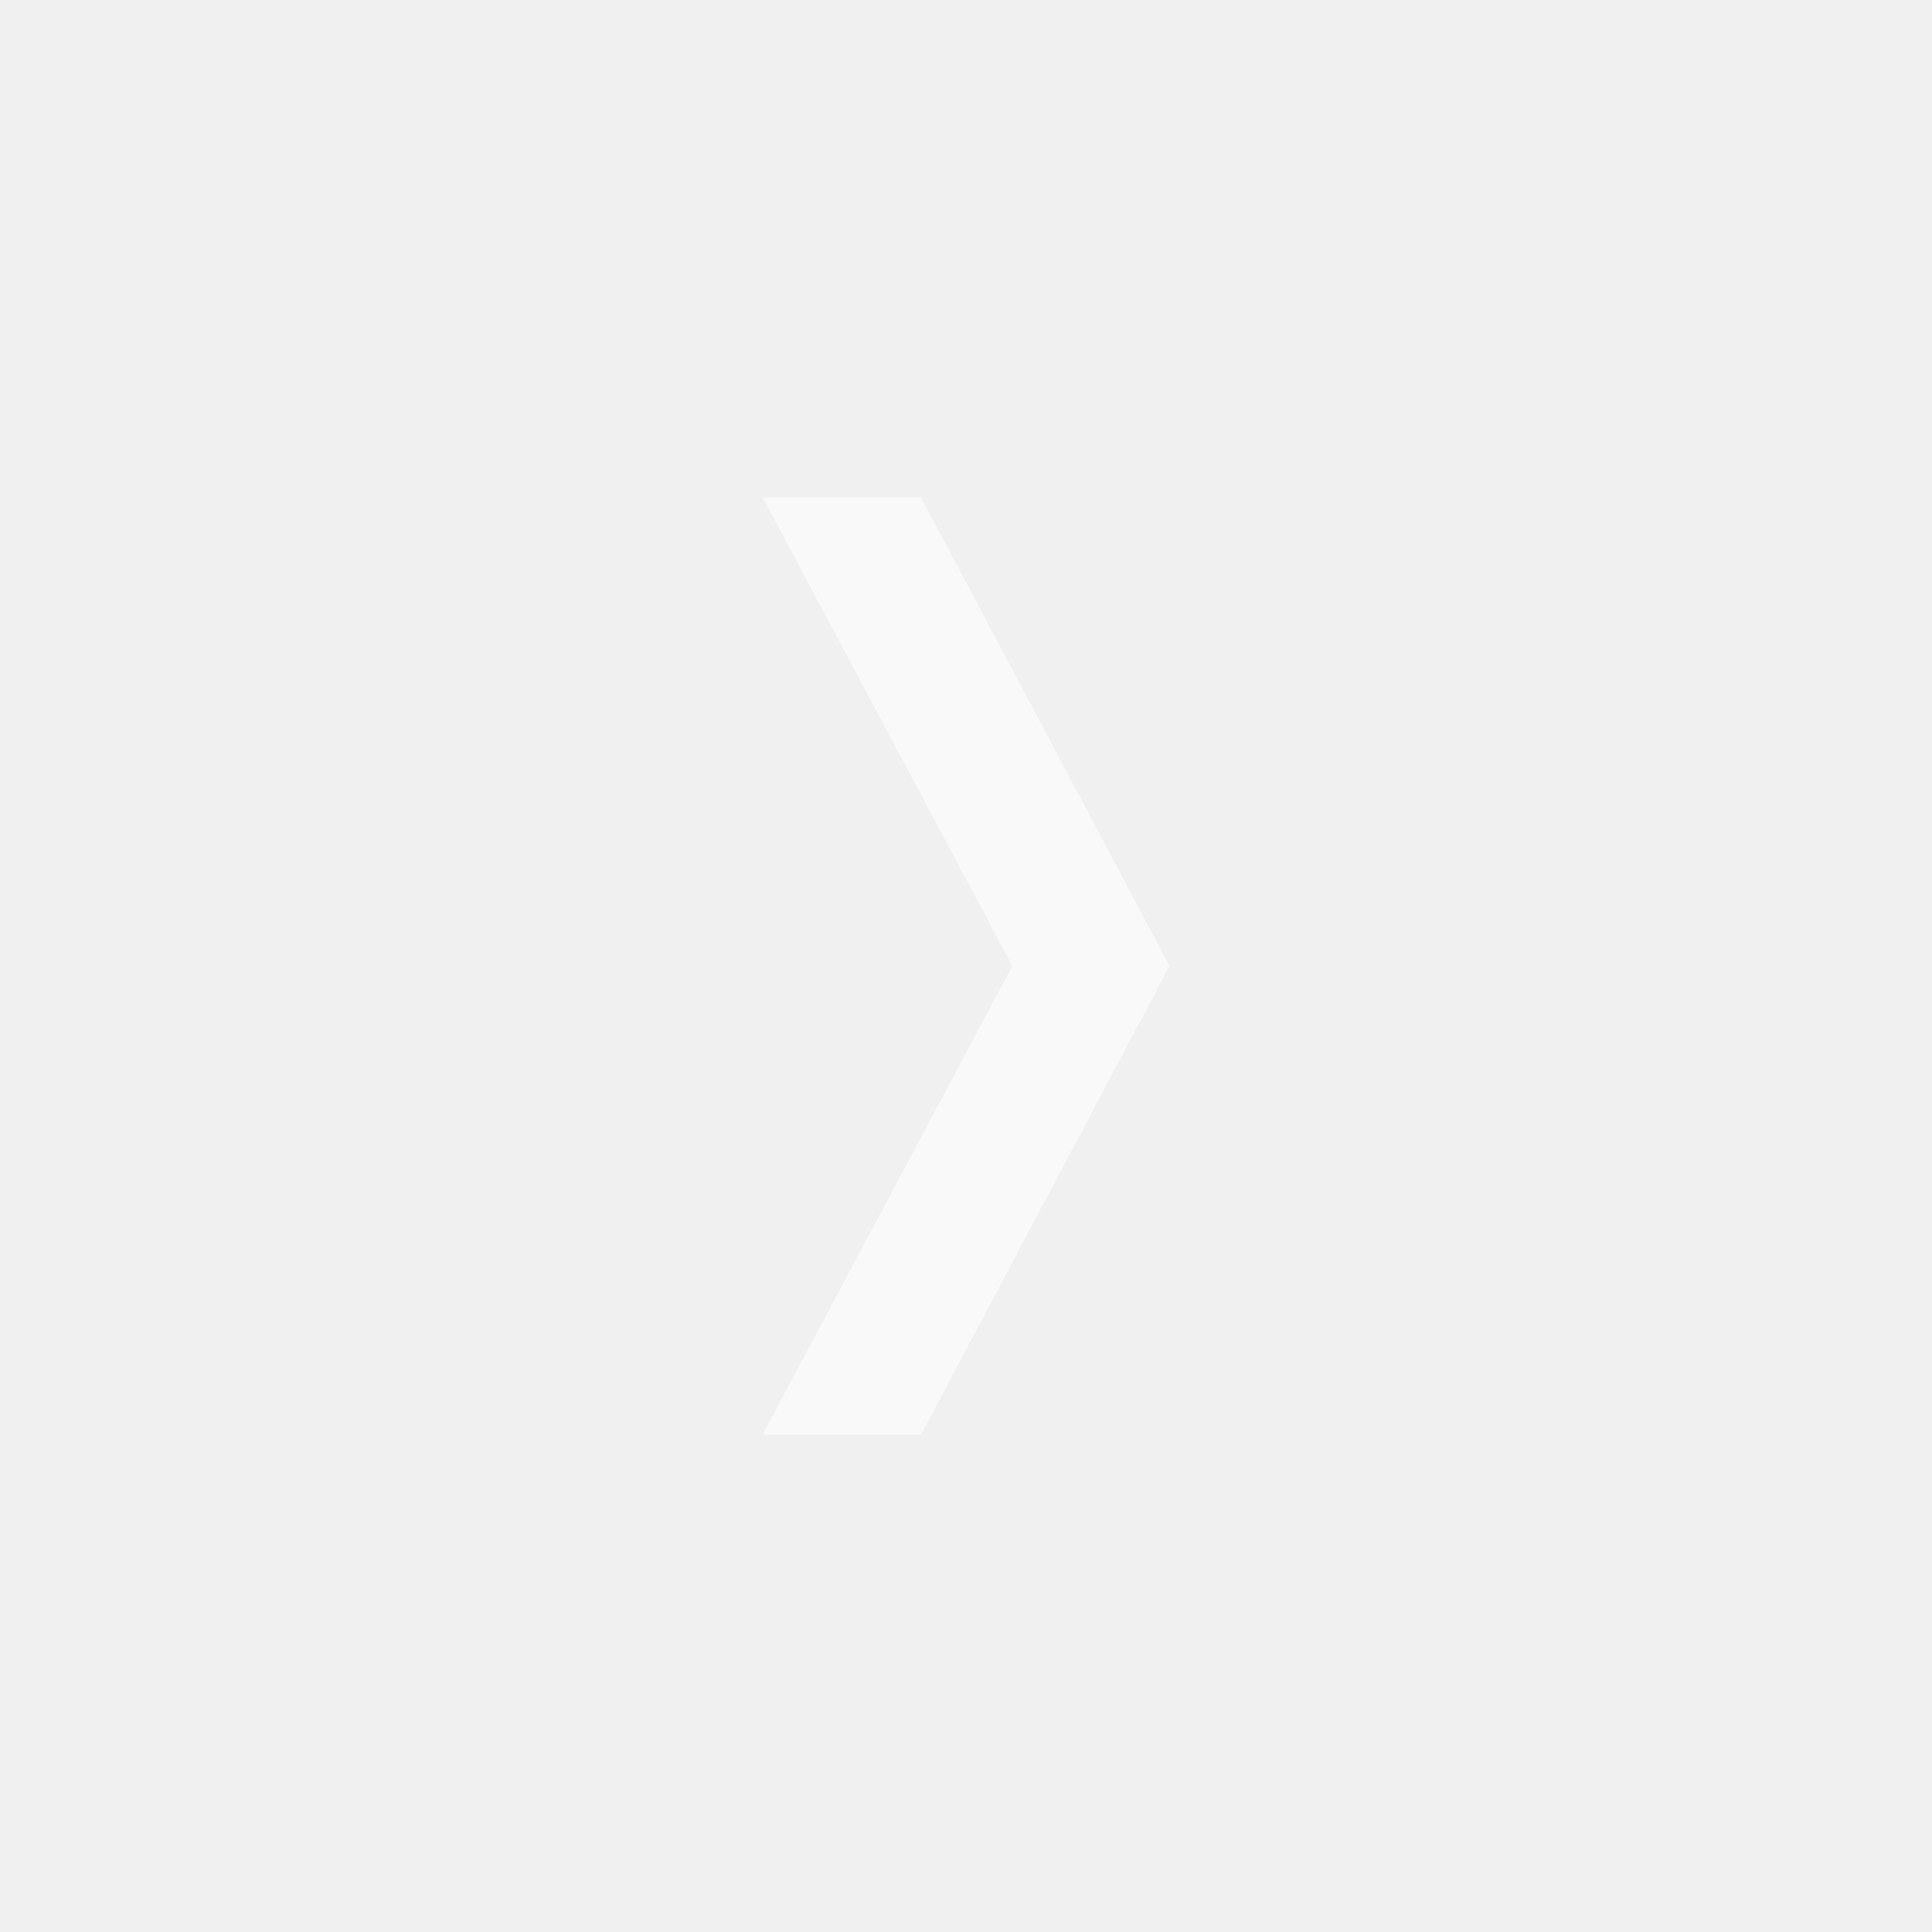
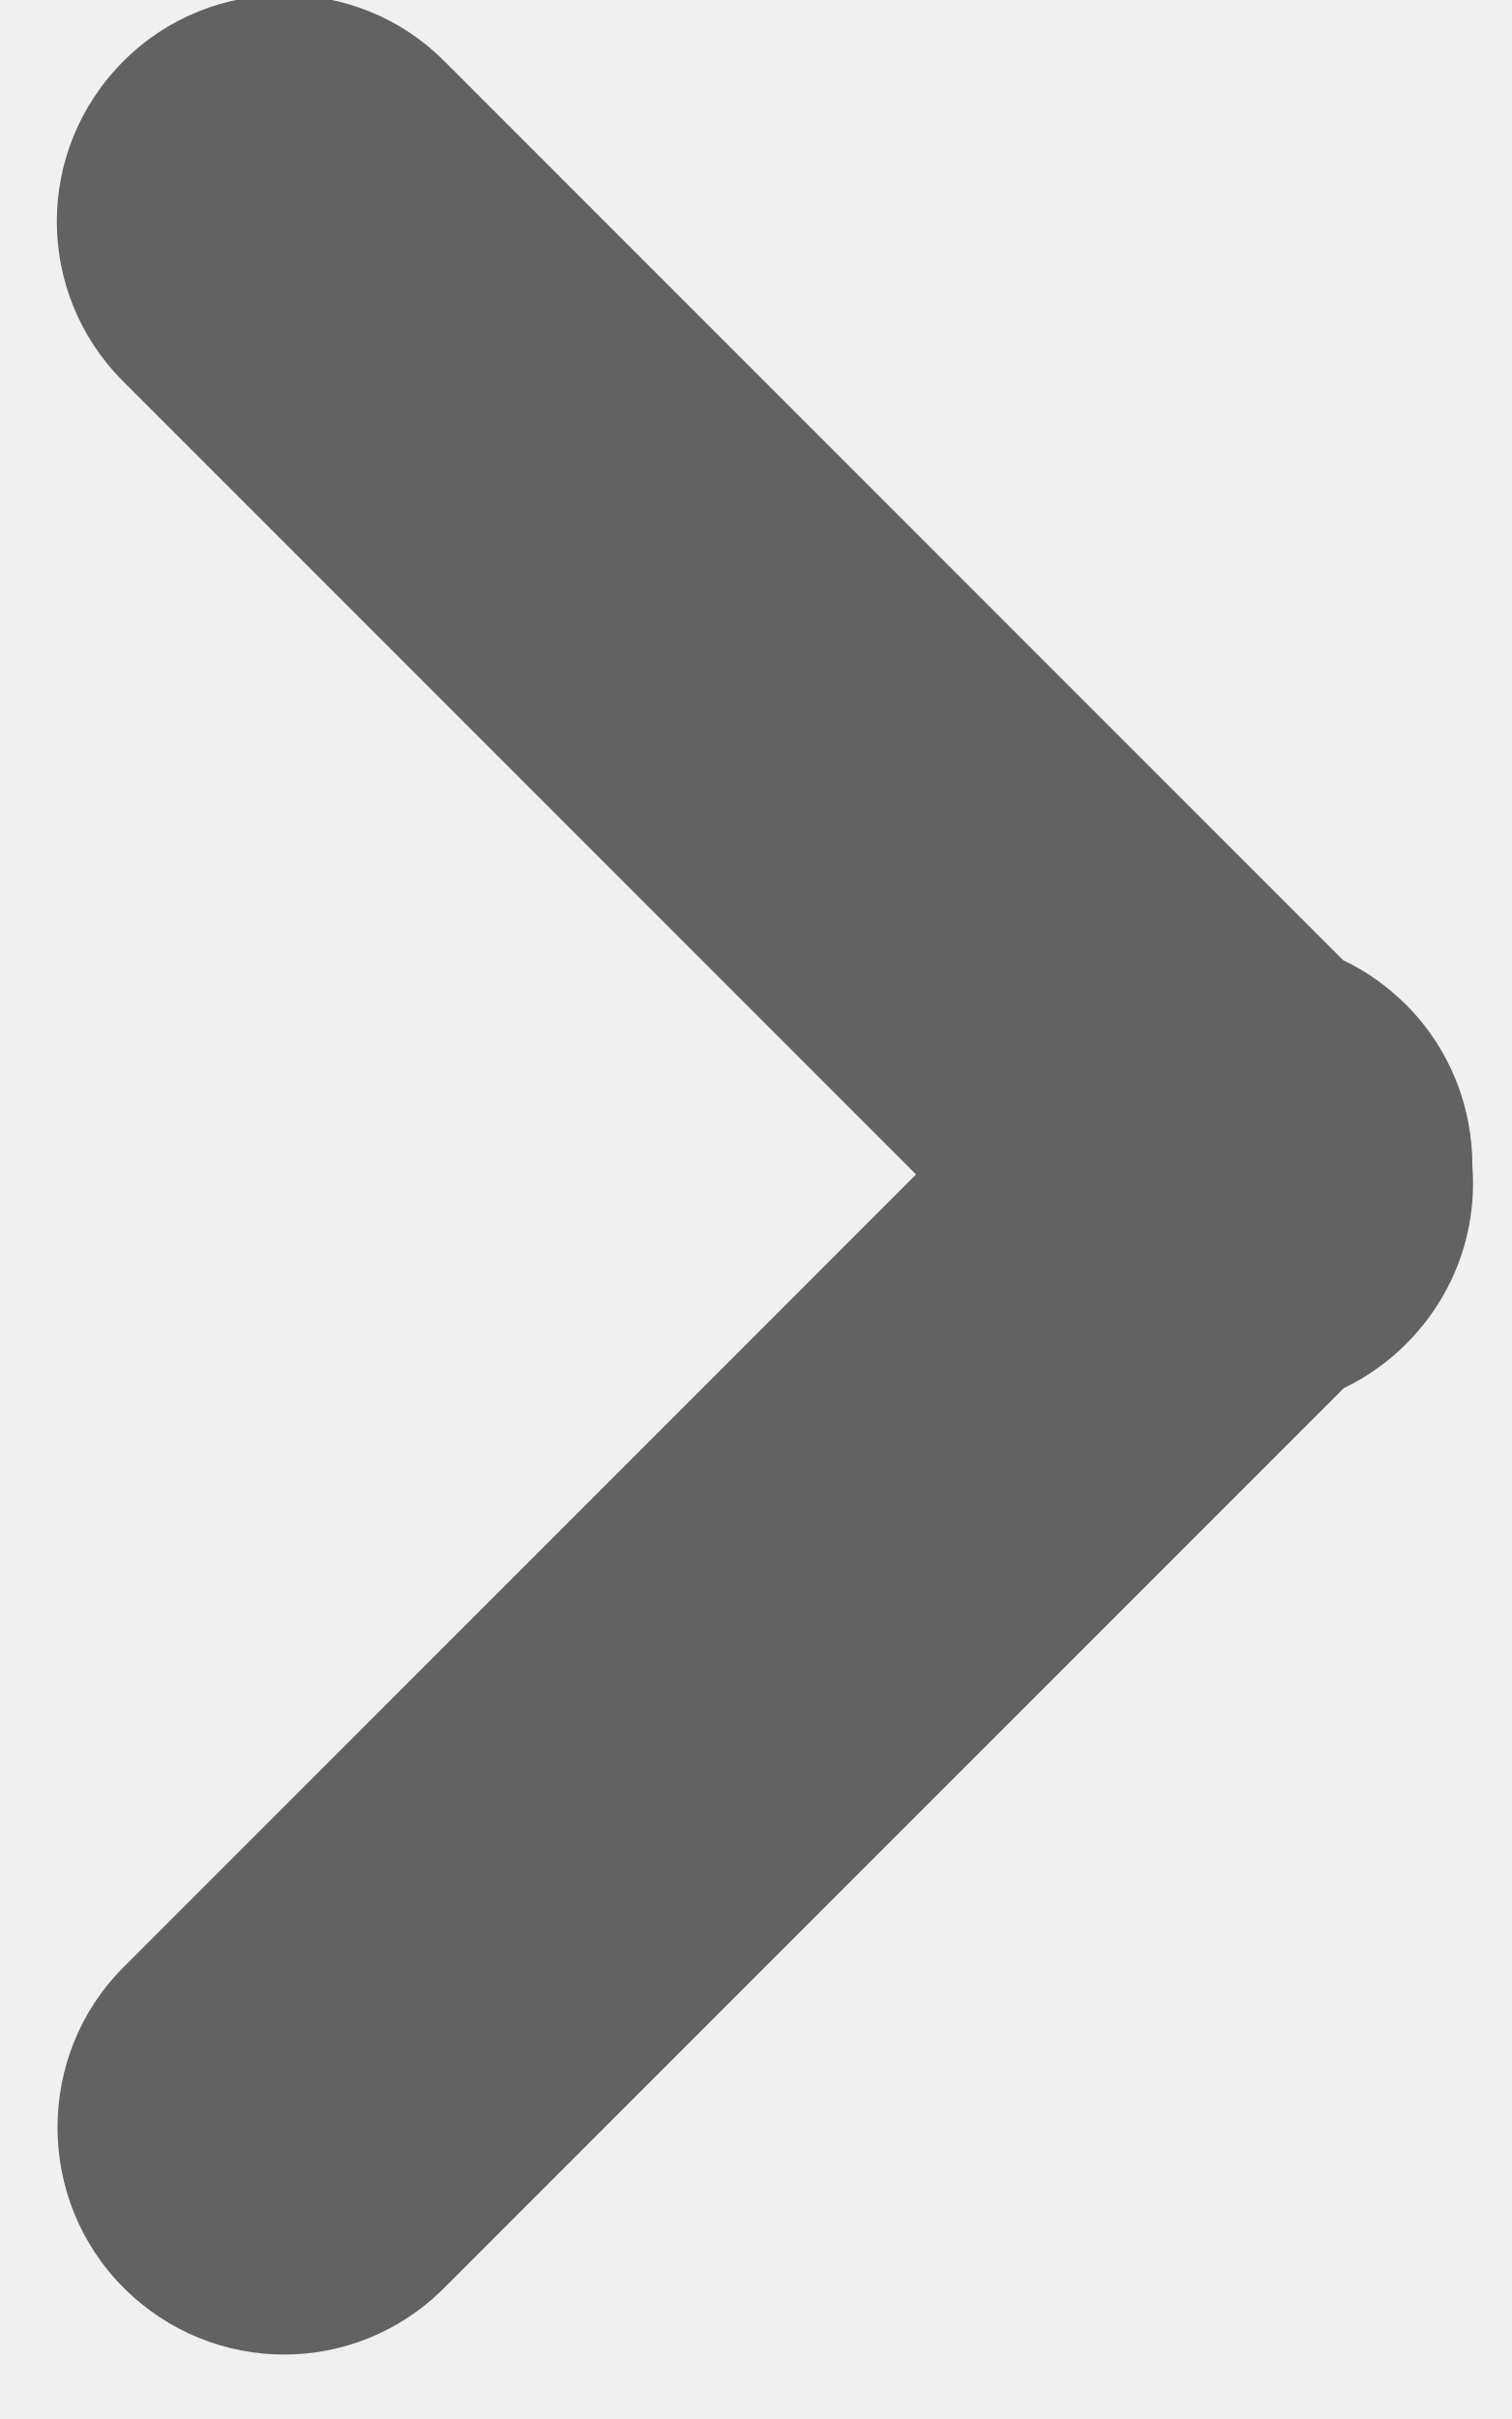
- <svg xmlns="http://www.w3.org/2000/svg" width="48px" height="48px" viewBox="0 0 48 48" version="1.1">
+ <svg xmlns="http://www.w3.org/2000/svg" width="10px" height="16px" viewBox="0 0 10 16" version="1.1">
  <defs />
  <g id="Page-1" stroke="none" stroke-width="1" fill="none" fill-rule="evenodd">
-     <path d="M22.848,24 L29.056,12.352 L25.12,12.352 L18.944,24 L25.12,35.648 L29.056,35.648 L22.848,24 Z" id="‹" opacity="0.606" fill="#FFFFFF" transform="translate(24, 24) scale(-1, 1) translate(-24, -24) " />
+     <path d="M5.849,1.854 L-2.565,1.854 C-3.381,1.854 -4.061,2.525 -4.061,3.354 C-4.061,4.188 -3.391,4.854 -2.565,4.854 L4.854,4.854 L4.854,12.272 C4.854,13.088 5.525,13.768 6.354,13.768 C7.188,13.768 7.854,13.098 7.854,12.272 L7.854,3.853 C7.909,3.696 7.939,3.528 7.939,3.354 C7.939,2.896 7.738,2.488 7.419,2.214 C7.147,1.94 6.77,1.768 6.354,1.768 C6.176,1.768 6.007,1.798 5.849,1.854 Z" id="slider-prev-copy" fill="#626262" transform="translate(1.93934, 7.767767) rotate(-315) translate(-1.93934, -7.767767) " />
  </g>
</svg>
